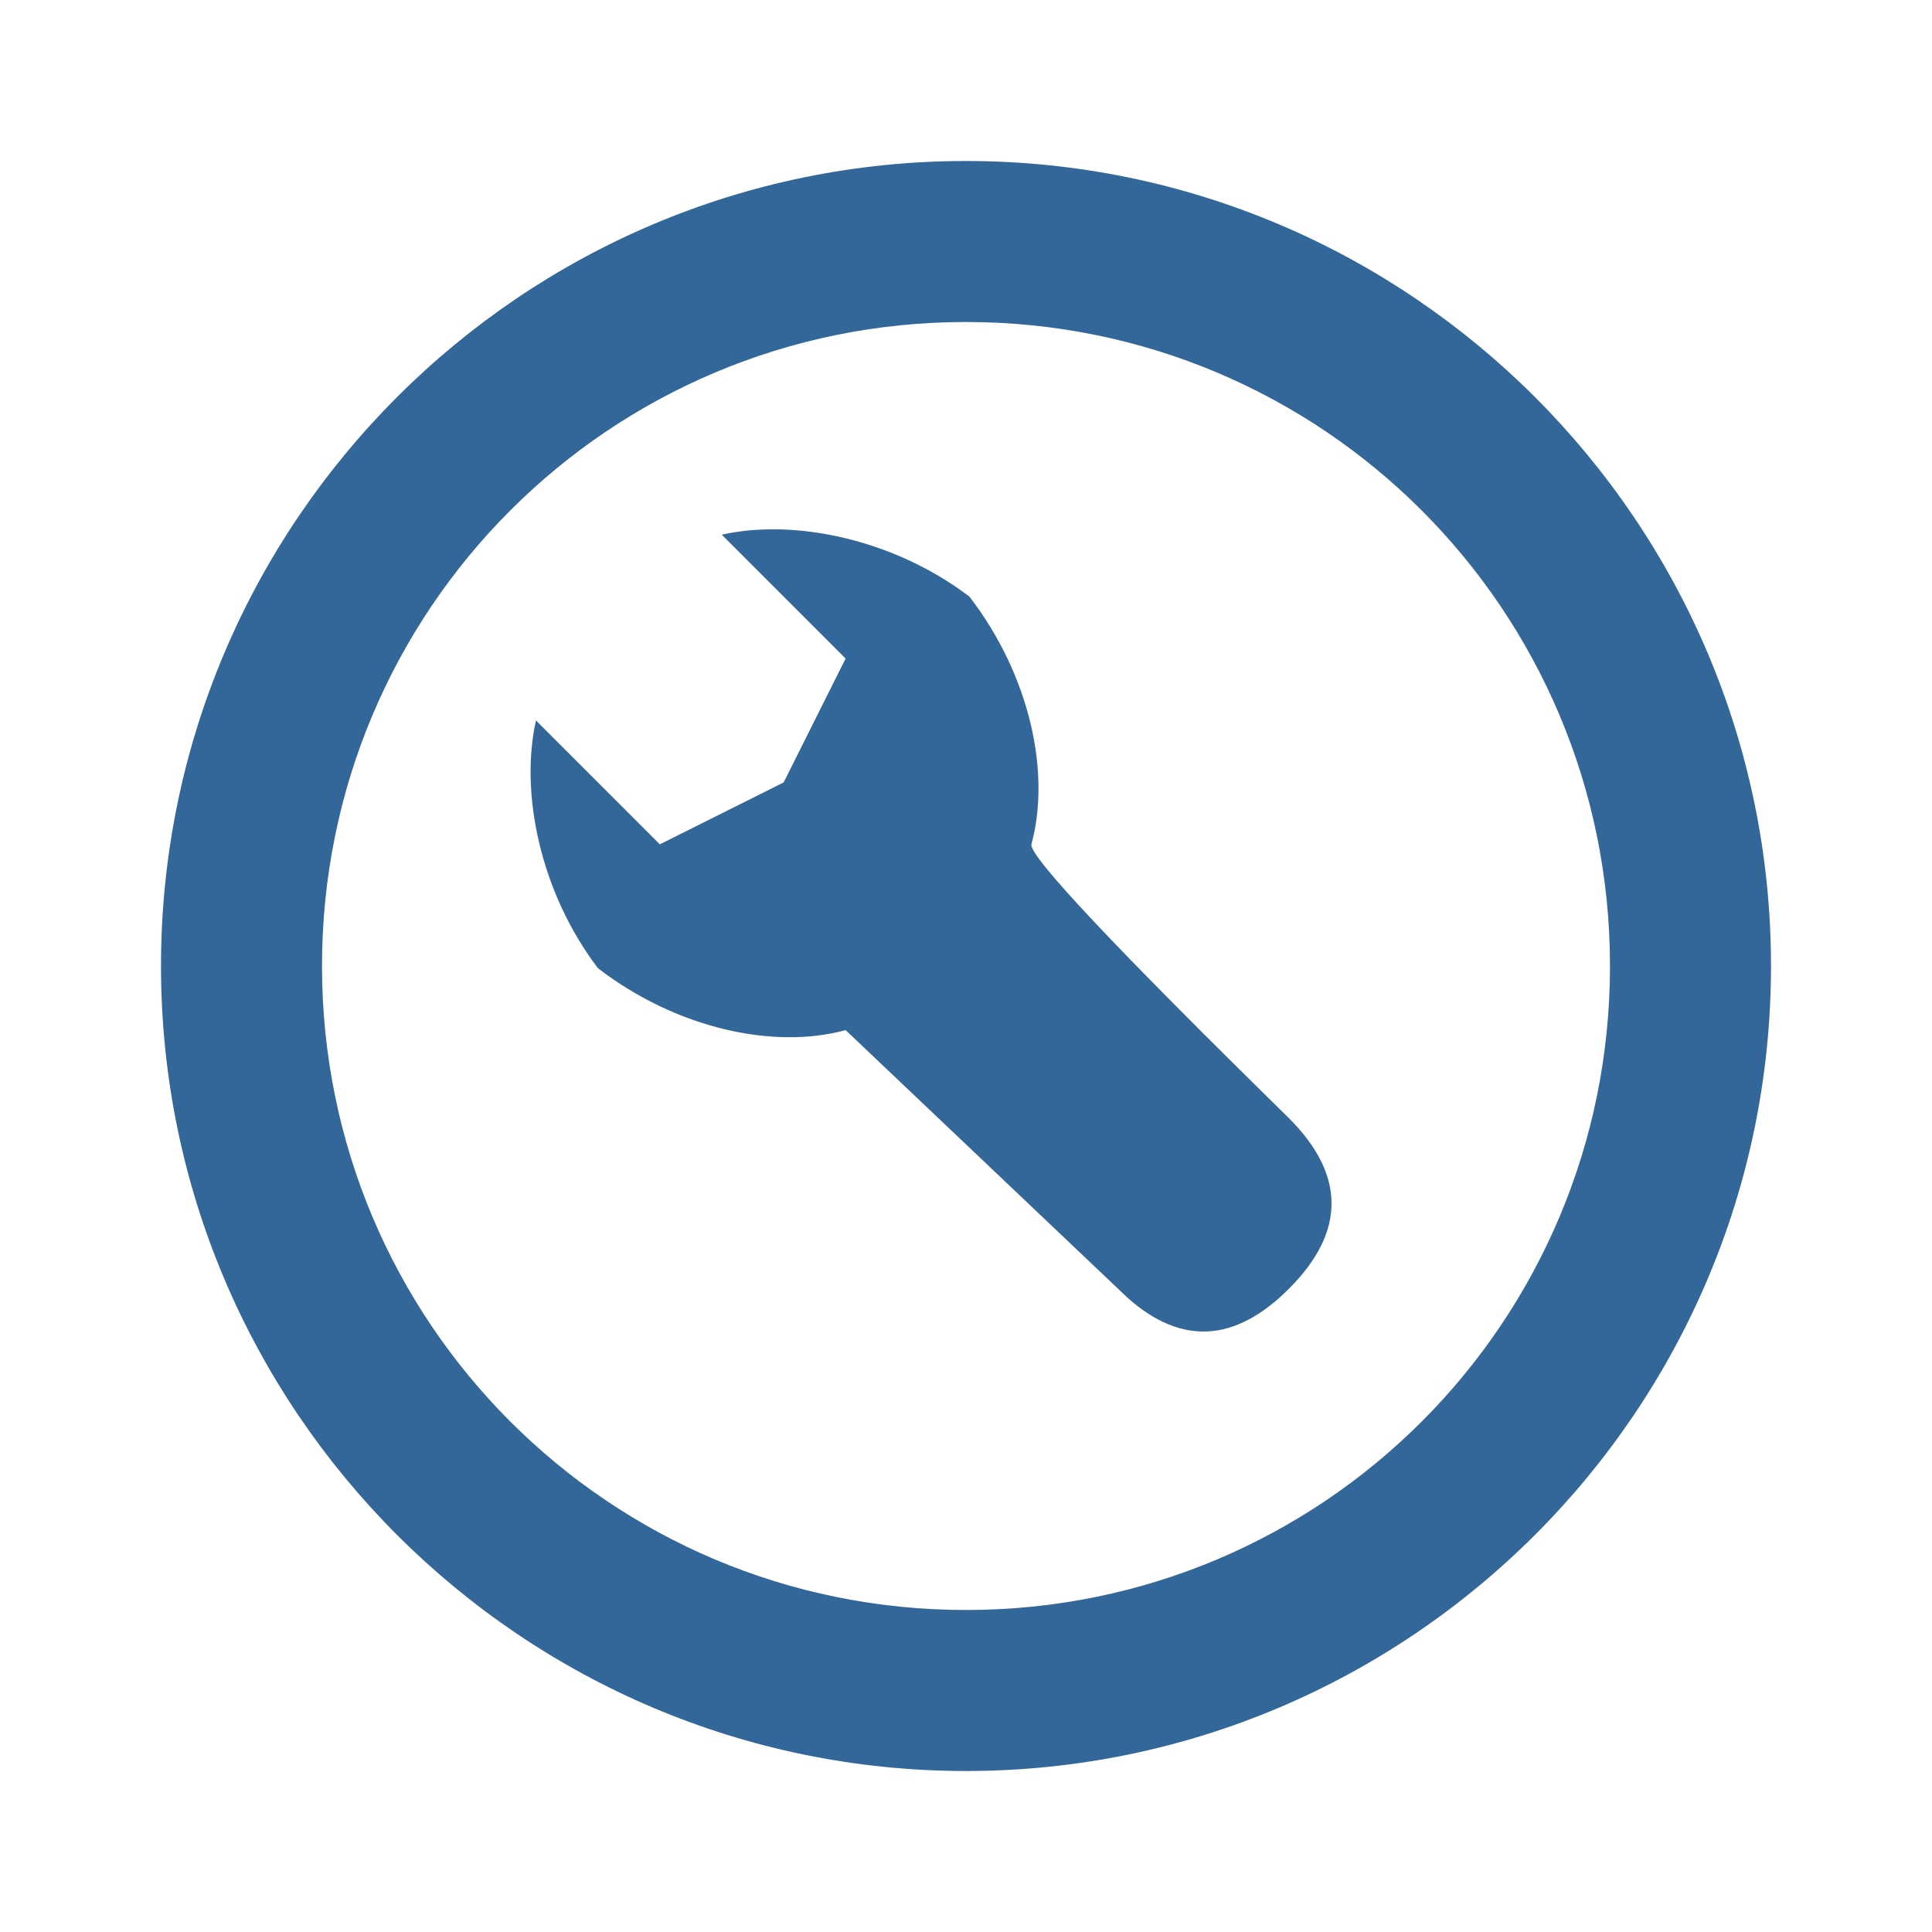
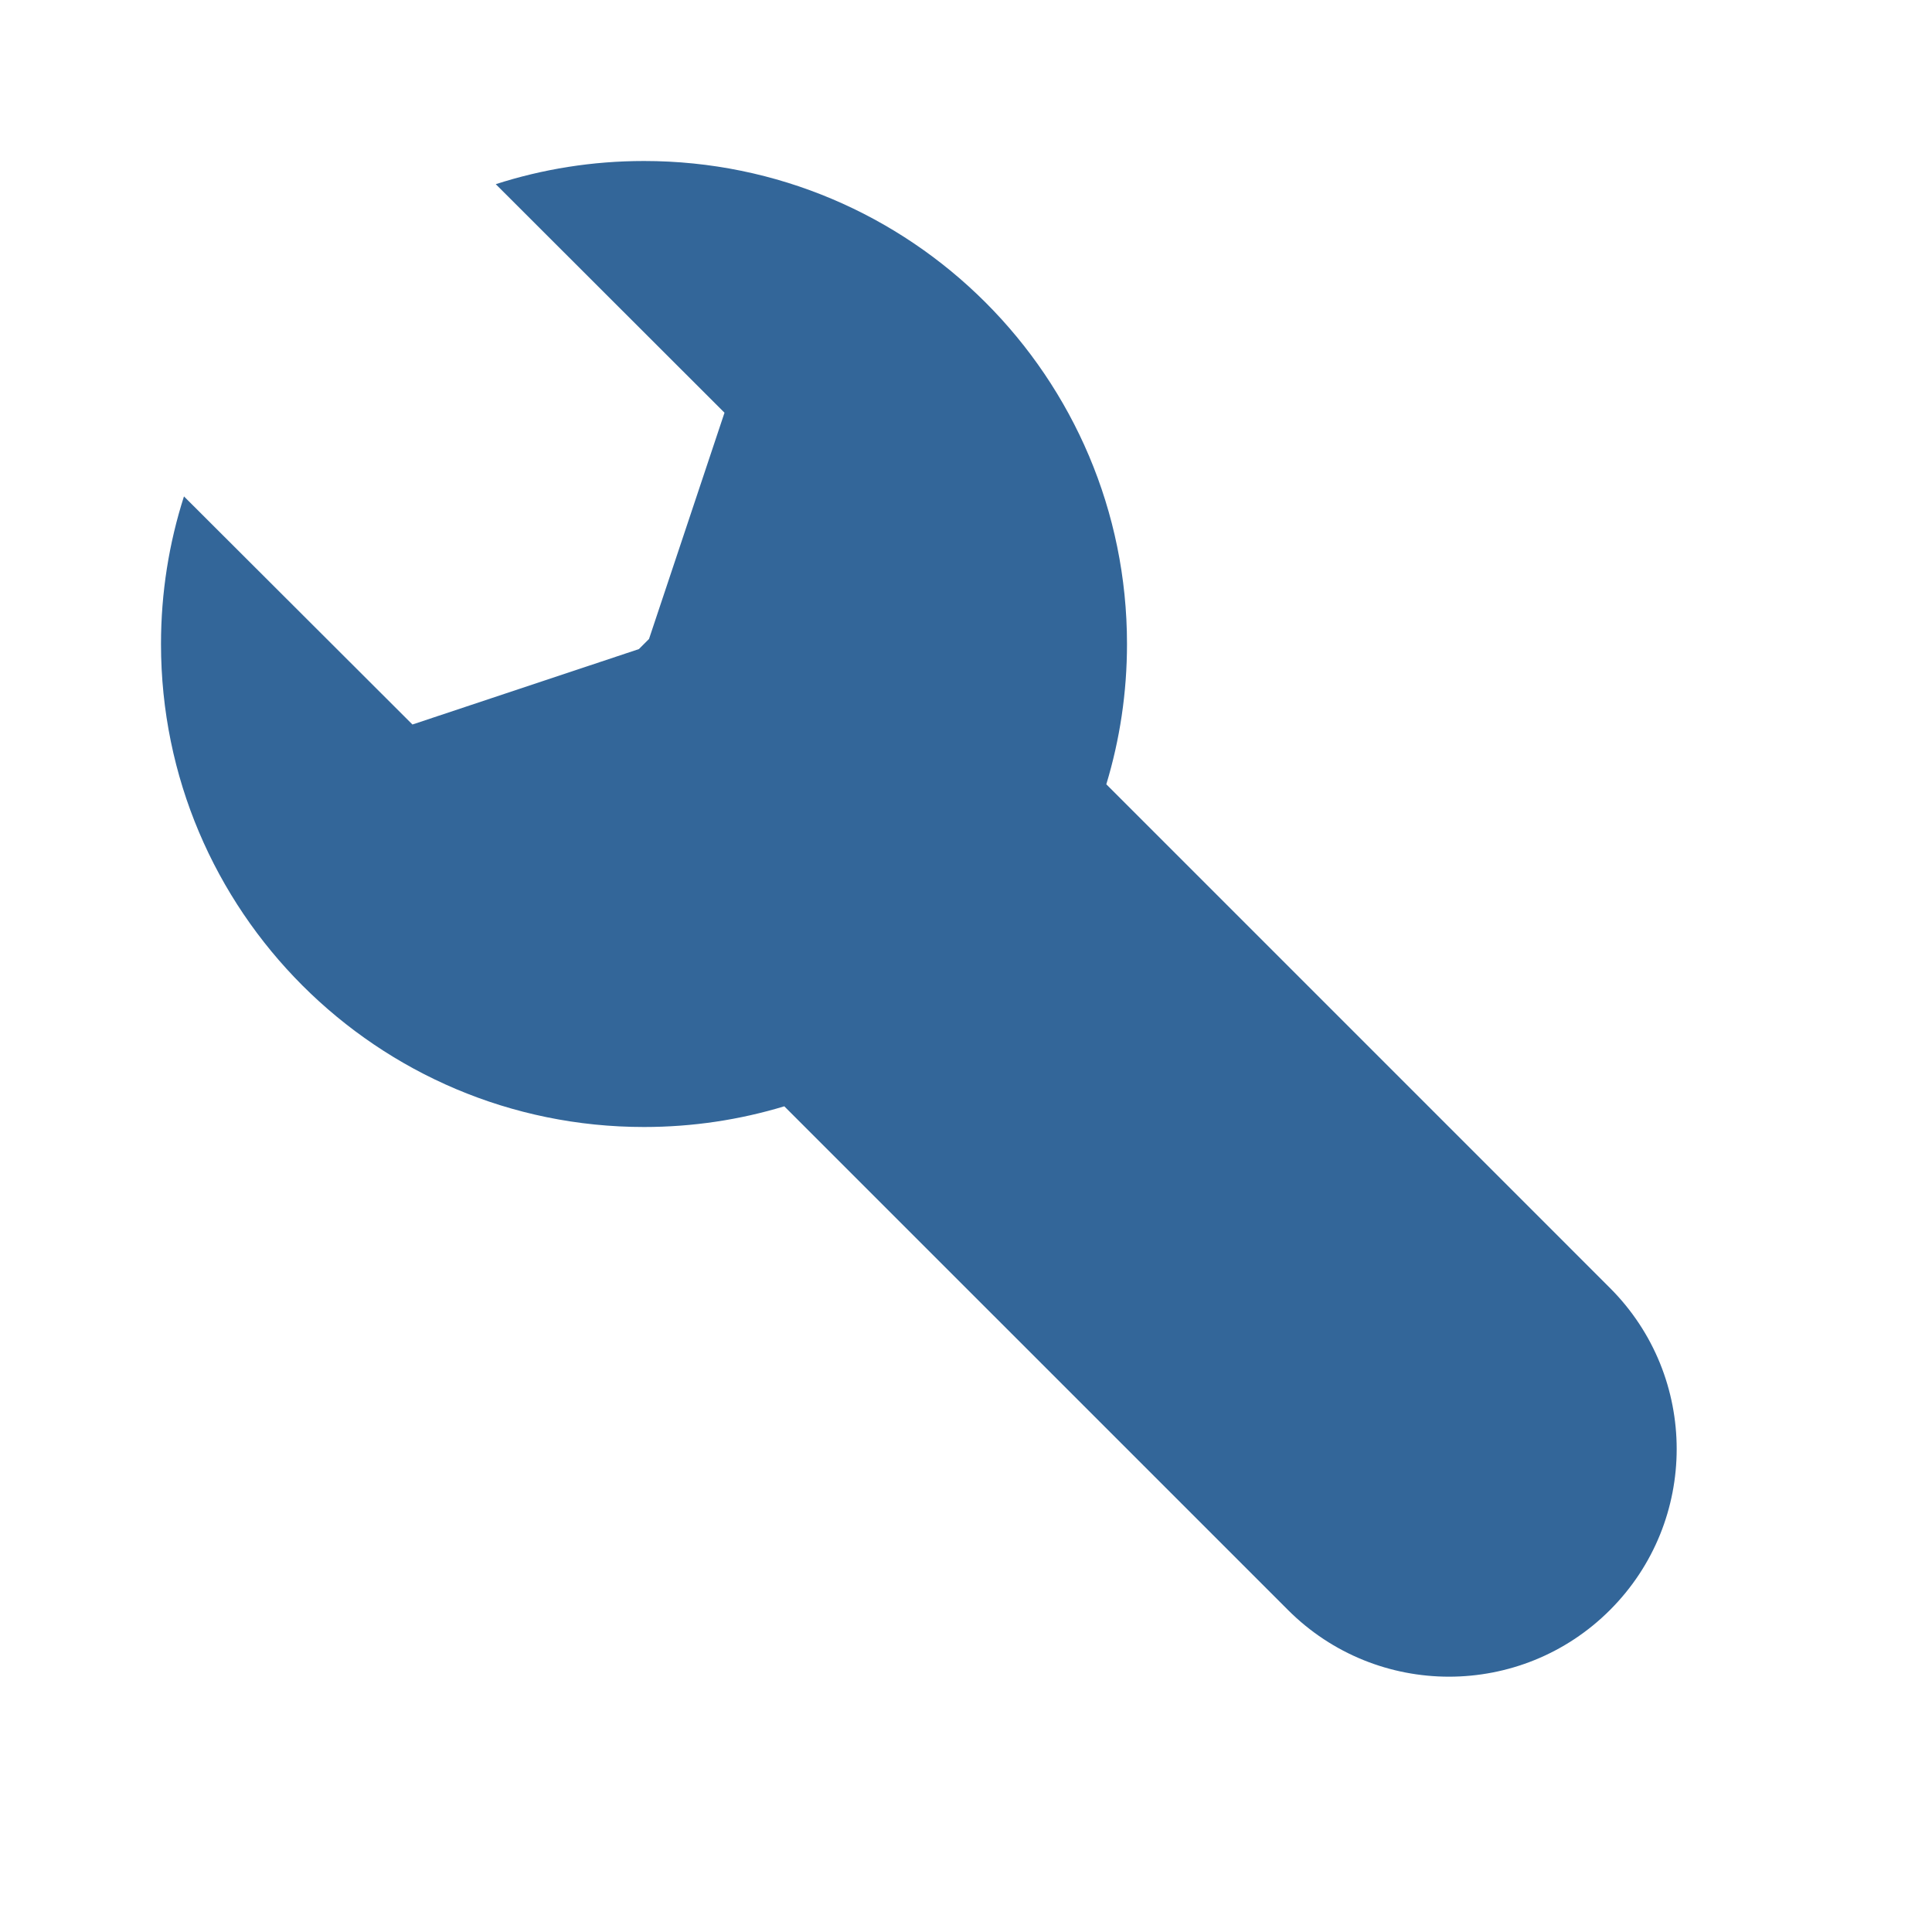
<svg xmlns="http://www.w3.org/2000/svg" width="800px" height="800px" viewBox="0 0 512 512" version="1.1">
  <g id="Page-1" stroke="none" stroke-width="1" fill="none" fill-rule="evenodd">
-     <g id="add" fill="#336699" transform="translate(42.66667, 42.66667)">
-       <path d="M213.333,7.10542736e-15 C330.96,7.10542736e-15 426.667,95.707 426.667,213.333 C426.667,330.96 330.96,426.667 213.333,426.667 C95.707,426.667 7.10542736e-15,330.96 7.10542736e-15,213.333 C7.10542736e-15,95.707 95.707,7.10542736e-15 213.333,7.10542736e-15 Z M213.333,42.667 C118.893,42.667 42.667,118.893 42.667,213.333 C42.667,307.774 118.893,384 213.333,384 C307.774,384 384,307.774 384,213.333 C384,118.893 307.774,42.667 213.333,42.667 Z M214.247,115.448 C230.384,136.431 235.828,162.244 230.658,181.089 C230.012,184.19 252.756,208.372 298.889,253.634 C313.974,268.719 313.974,283.804 298.889,298.889 C284.691,313.086 270.494,313.921 256.296,301.394 L181.427,230.32 C162.58,235.491 136.768,230.047 115.786,213.91 C100.397,193.675 95.089,167.225 99.376,148.269 L132.196,181.089 L165.017,164.679 L181.427,131.858 L148.606,99.038 C167.563,94.751 194.013,100.059 214.247,115.448 Z" id="Combined-Shape">
+     <g id="Combined-Shape" fill="#336699" transform="translate(42.66667, 42.66667)">
+       <path d="M128,7.10542736e-15 C198.692,7.10542736e-15 256,57.308 256,128 C256,140.931 254.082,153.414 250.516,165.181 L384,298.667 C407.564,322.231 407.564,360.436 384,384 C360.436,407.564 322.231,407.564 298.667,384 L165.181,250.516 C153.414,254.082 140.931,256 128,256 C57.308,256 7.10542736e-15,198.692 7.10542736e-15,128 C7.10542736e-15,114.358 2.134,101.214 6.087,88.885 L66.635,149.333 L126.649,129.346 L129.329,126.666 L149.333,66.708 L88.715,6.142 C101.093,2.154 114.295,7.10542736e-15 128,7.10542736e-15 Z">

</path>
    </g>
  </g>
</svg>
